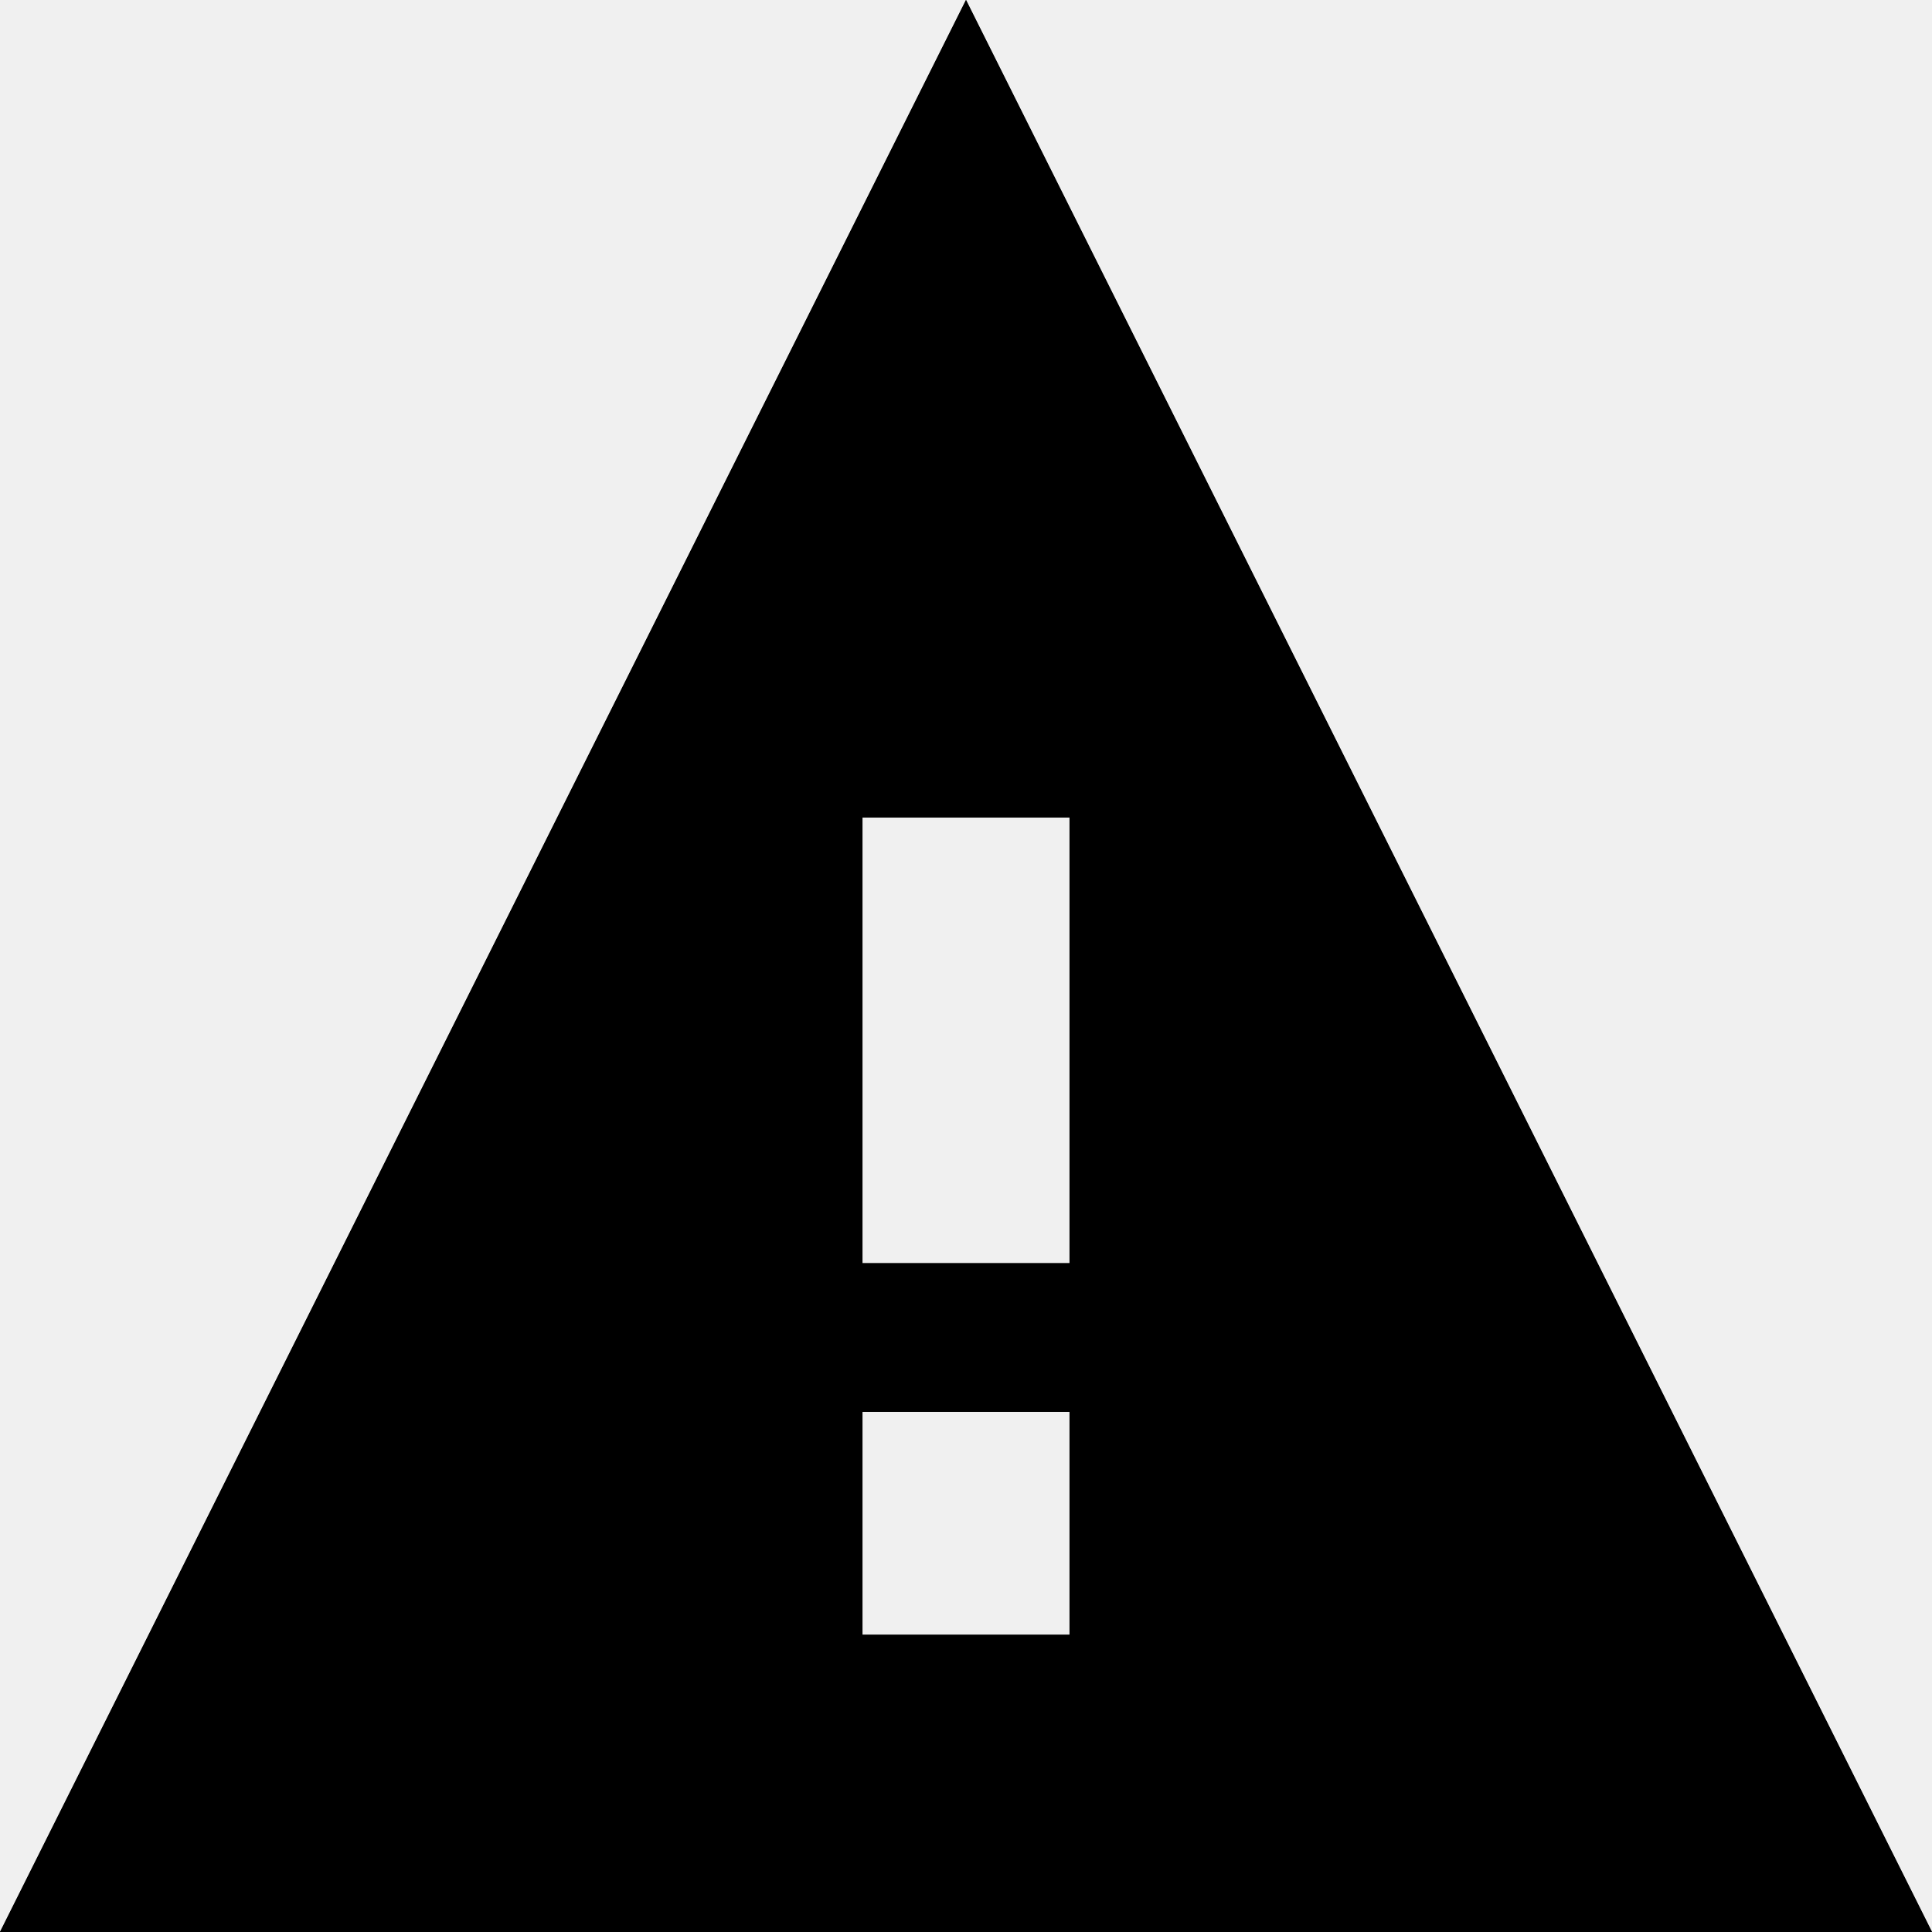
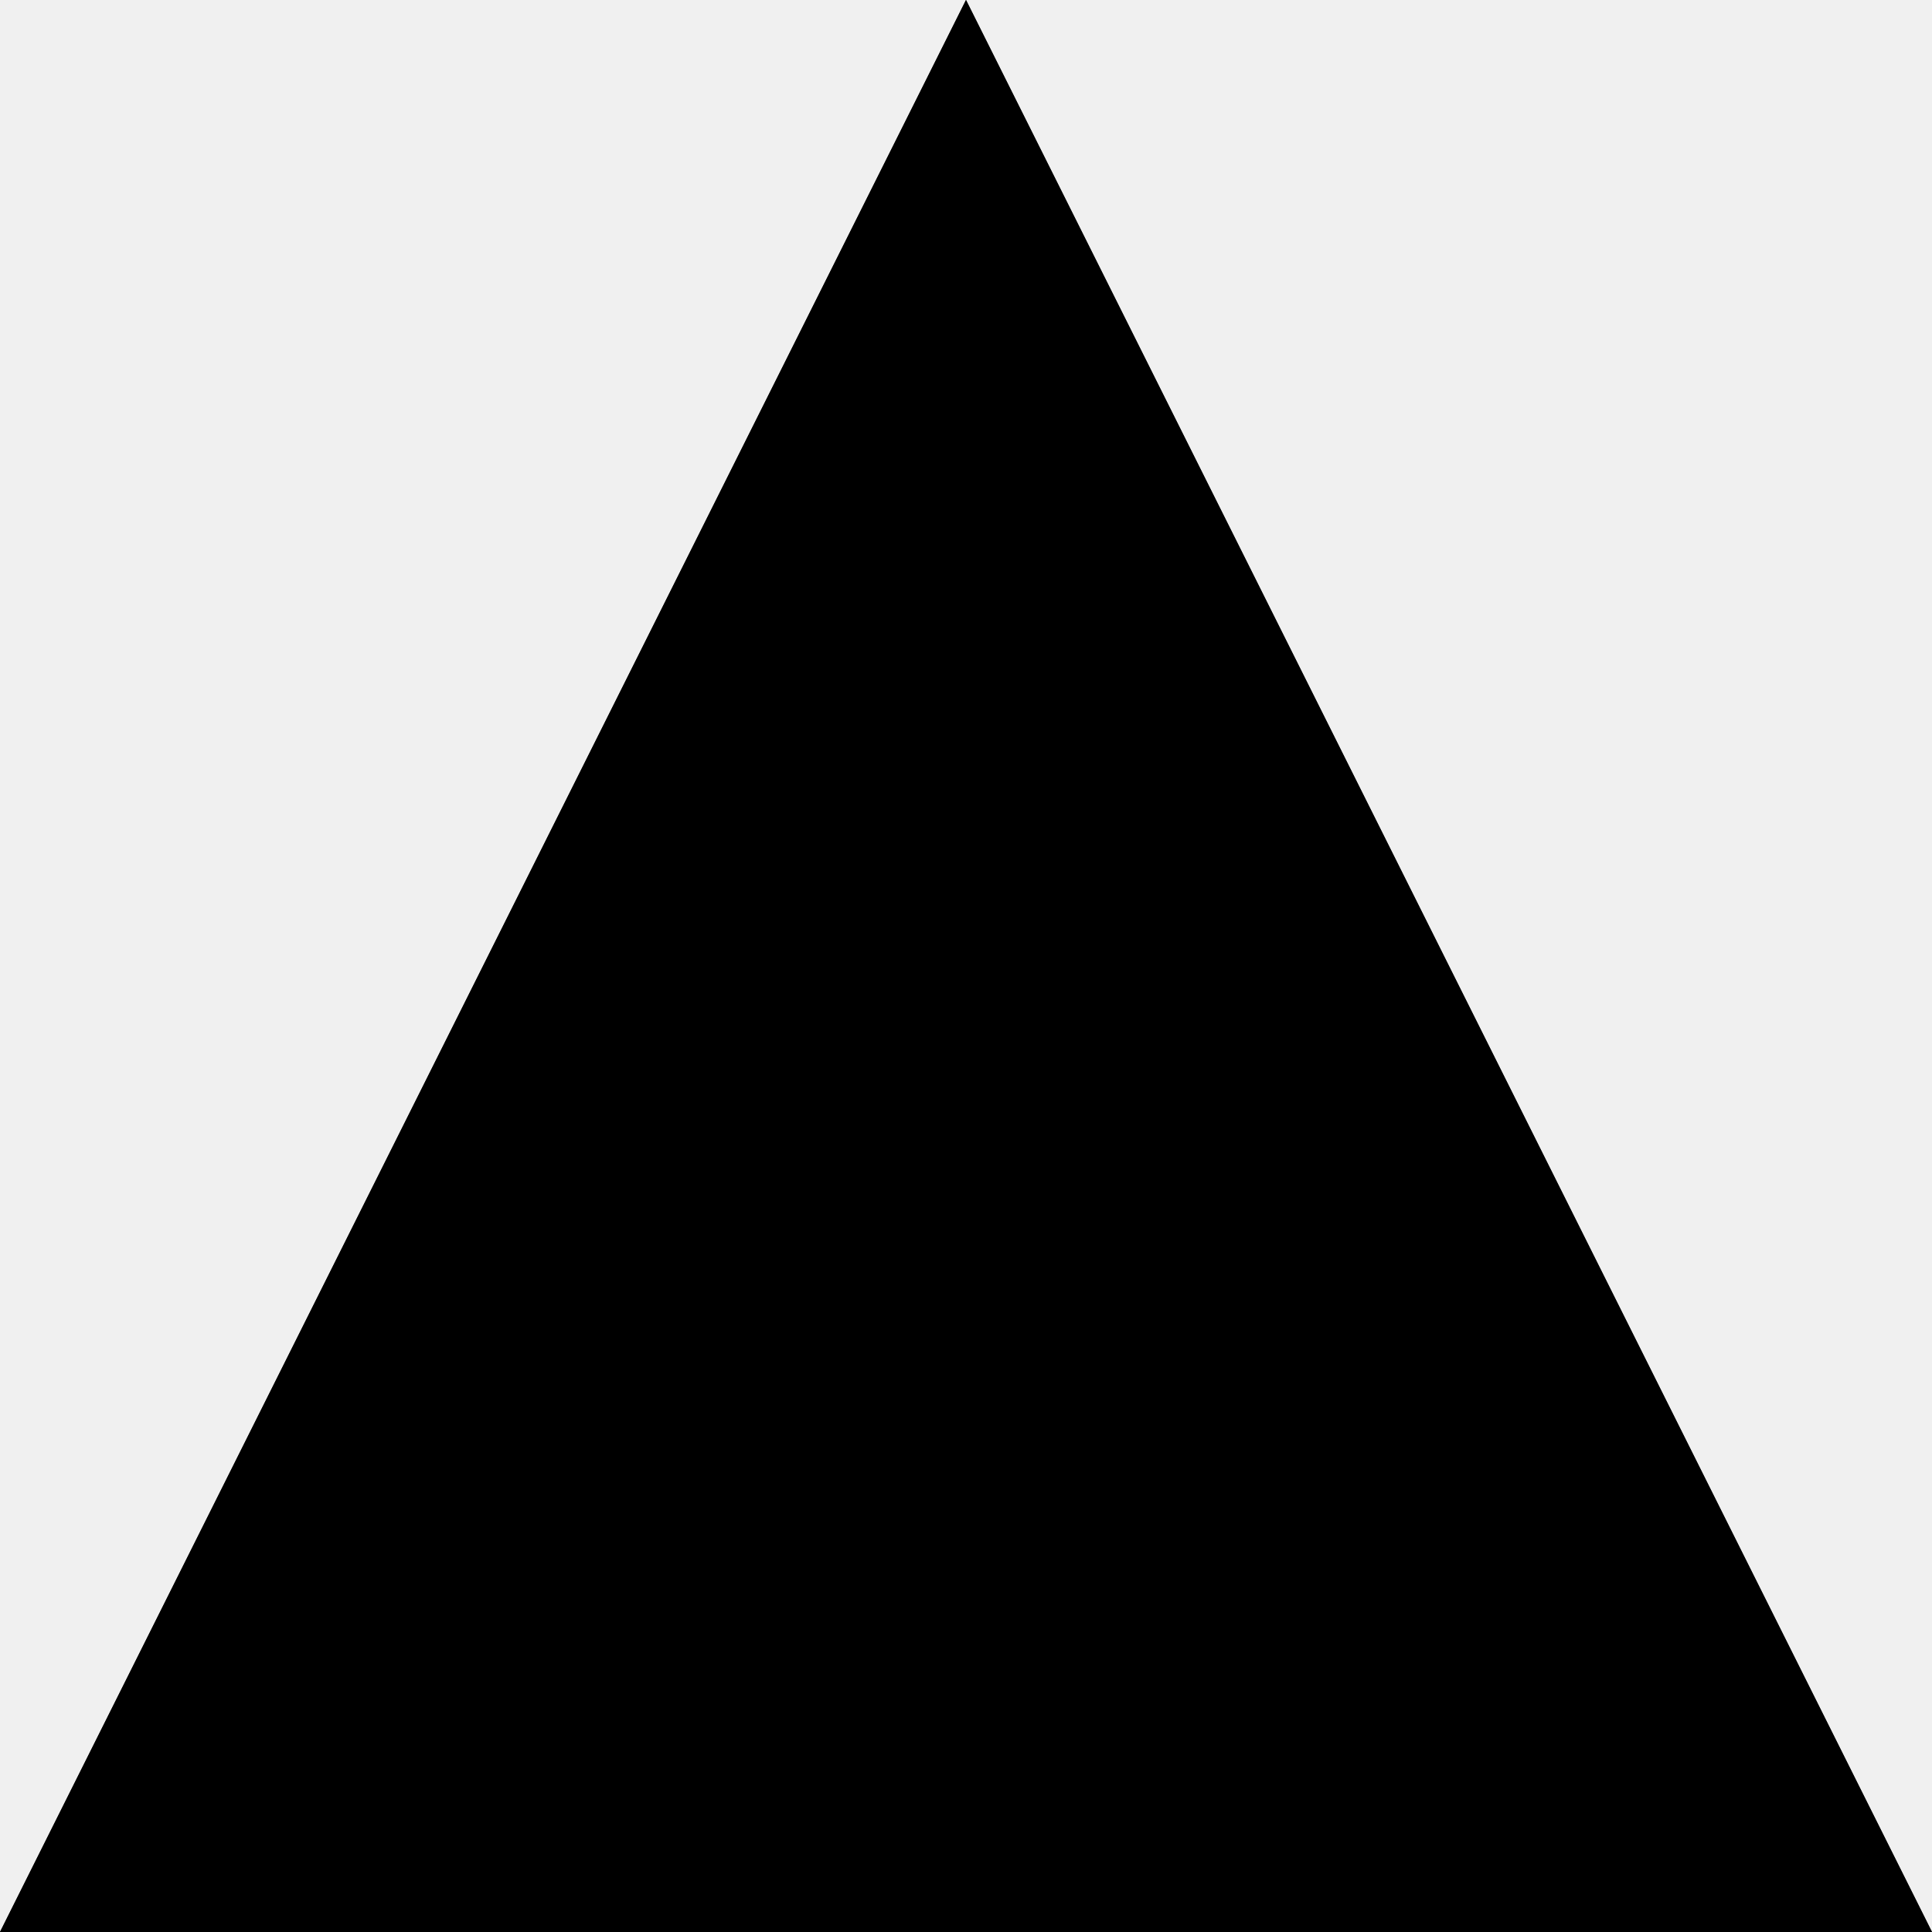
- <svg xmlns="http://www.w3.org/2000/svg" xmlns:xlink="http://www.w3.org/1999/xlink" width="24px" height="24px" viewBox="0 0 24 24" version="1.1">
-   <defs>
-     <path d="M0,24 L24,24 L12,0 L0,24 Z M13.286,20.308 L10.714,20.308 L10.714,17.538 L13.286,17.538 L13.286,20.308 Z M13.286,15.692 L10.714,15.692 L10.714,10.154 L13.286,10.154 L13.286,15.692 Z" id="path-1" />
-   </defs>
-   <g id="Guidelines" stroke="none" stroke-width="1" fill="none" fill-rule="evenodd">
-     <g id="icons-badges-variations" transform="translate(-623, -234)">
-       <g id="icons/warning" transform="translate(623, 234)">
-         <mask id="mask-2" fill="white">
-           <use xlink:href="#path-1" />
-         </mask>
-         <use id="warning" fill="#000000" fill-rule="nonzero" xlink:href="#path-1" />
-         <g id="color/black-tint/0-000000" mask="url(#mask-2)" fill="#000000" fill-rule="evenodd">
-           <rect id="gray-70-4A4A4A" x="0" y="0" width="24" height="24" />
-         </g>
-       </g>
-     </g>
+ <svg xmlns="http://www.w3.org/2000/svg" width="24" height="24" viewBox="0 0 24 24">
+   <path fill-rule="evenodd" clip-rule="evenodd" d="M24 24L12 0L0 24H24ZM10.714 20.308V17.538H13.286V20.308H10.714ZM10.714 15.692H13.286V10.154H10.714V15.692Z" fill="black" />
+   <mask id="mask0_383_15599" style="mask-type:alpha" maskUnits="userSpaceOnUse" x="0" y="0" width="24" height="24">
+     <path fill-rule="evenodd" clip-rule="evenodd" d="M24 24L12 0L0 24H24ZM10.714 20.308V17.538H13.286V20.308H10.714ZM10.714 15.692H13.286V10.154H10.714V15.692Z" fill="white" />
+   </mask>
+   <g mask="url(#mask0_383_15599)">
+     <rect width="24" height="24" fill="#000000" />
  </g>
+   <path d="M10.5 10H13.5V16H10.5V10Z" fill="black" />
+   <path d="M10.5 17.5H13.5V20.5H10.5V17.5Z" fill="black" />
</svg>
